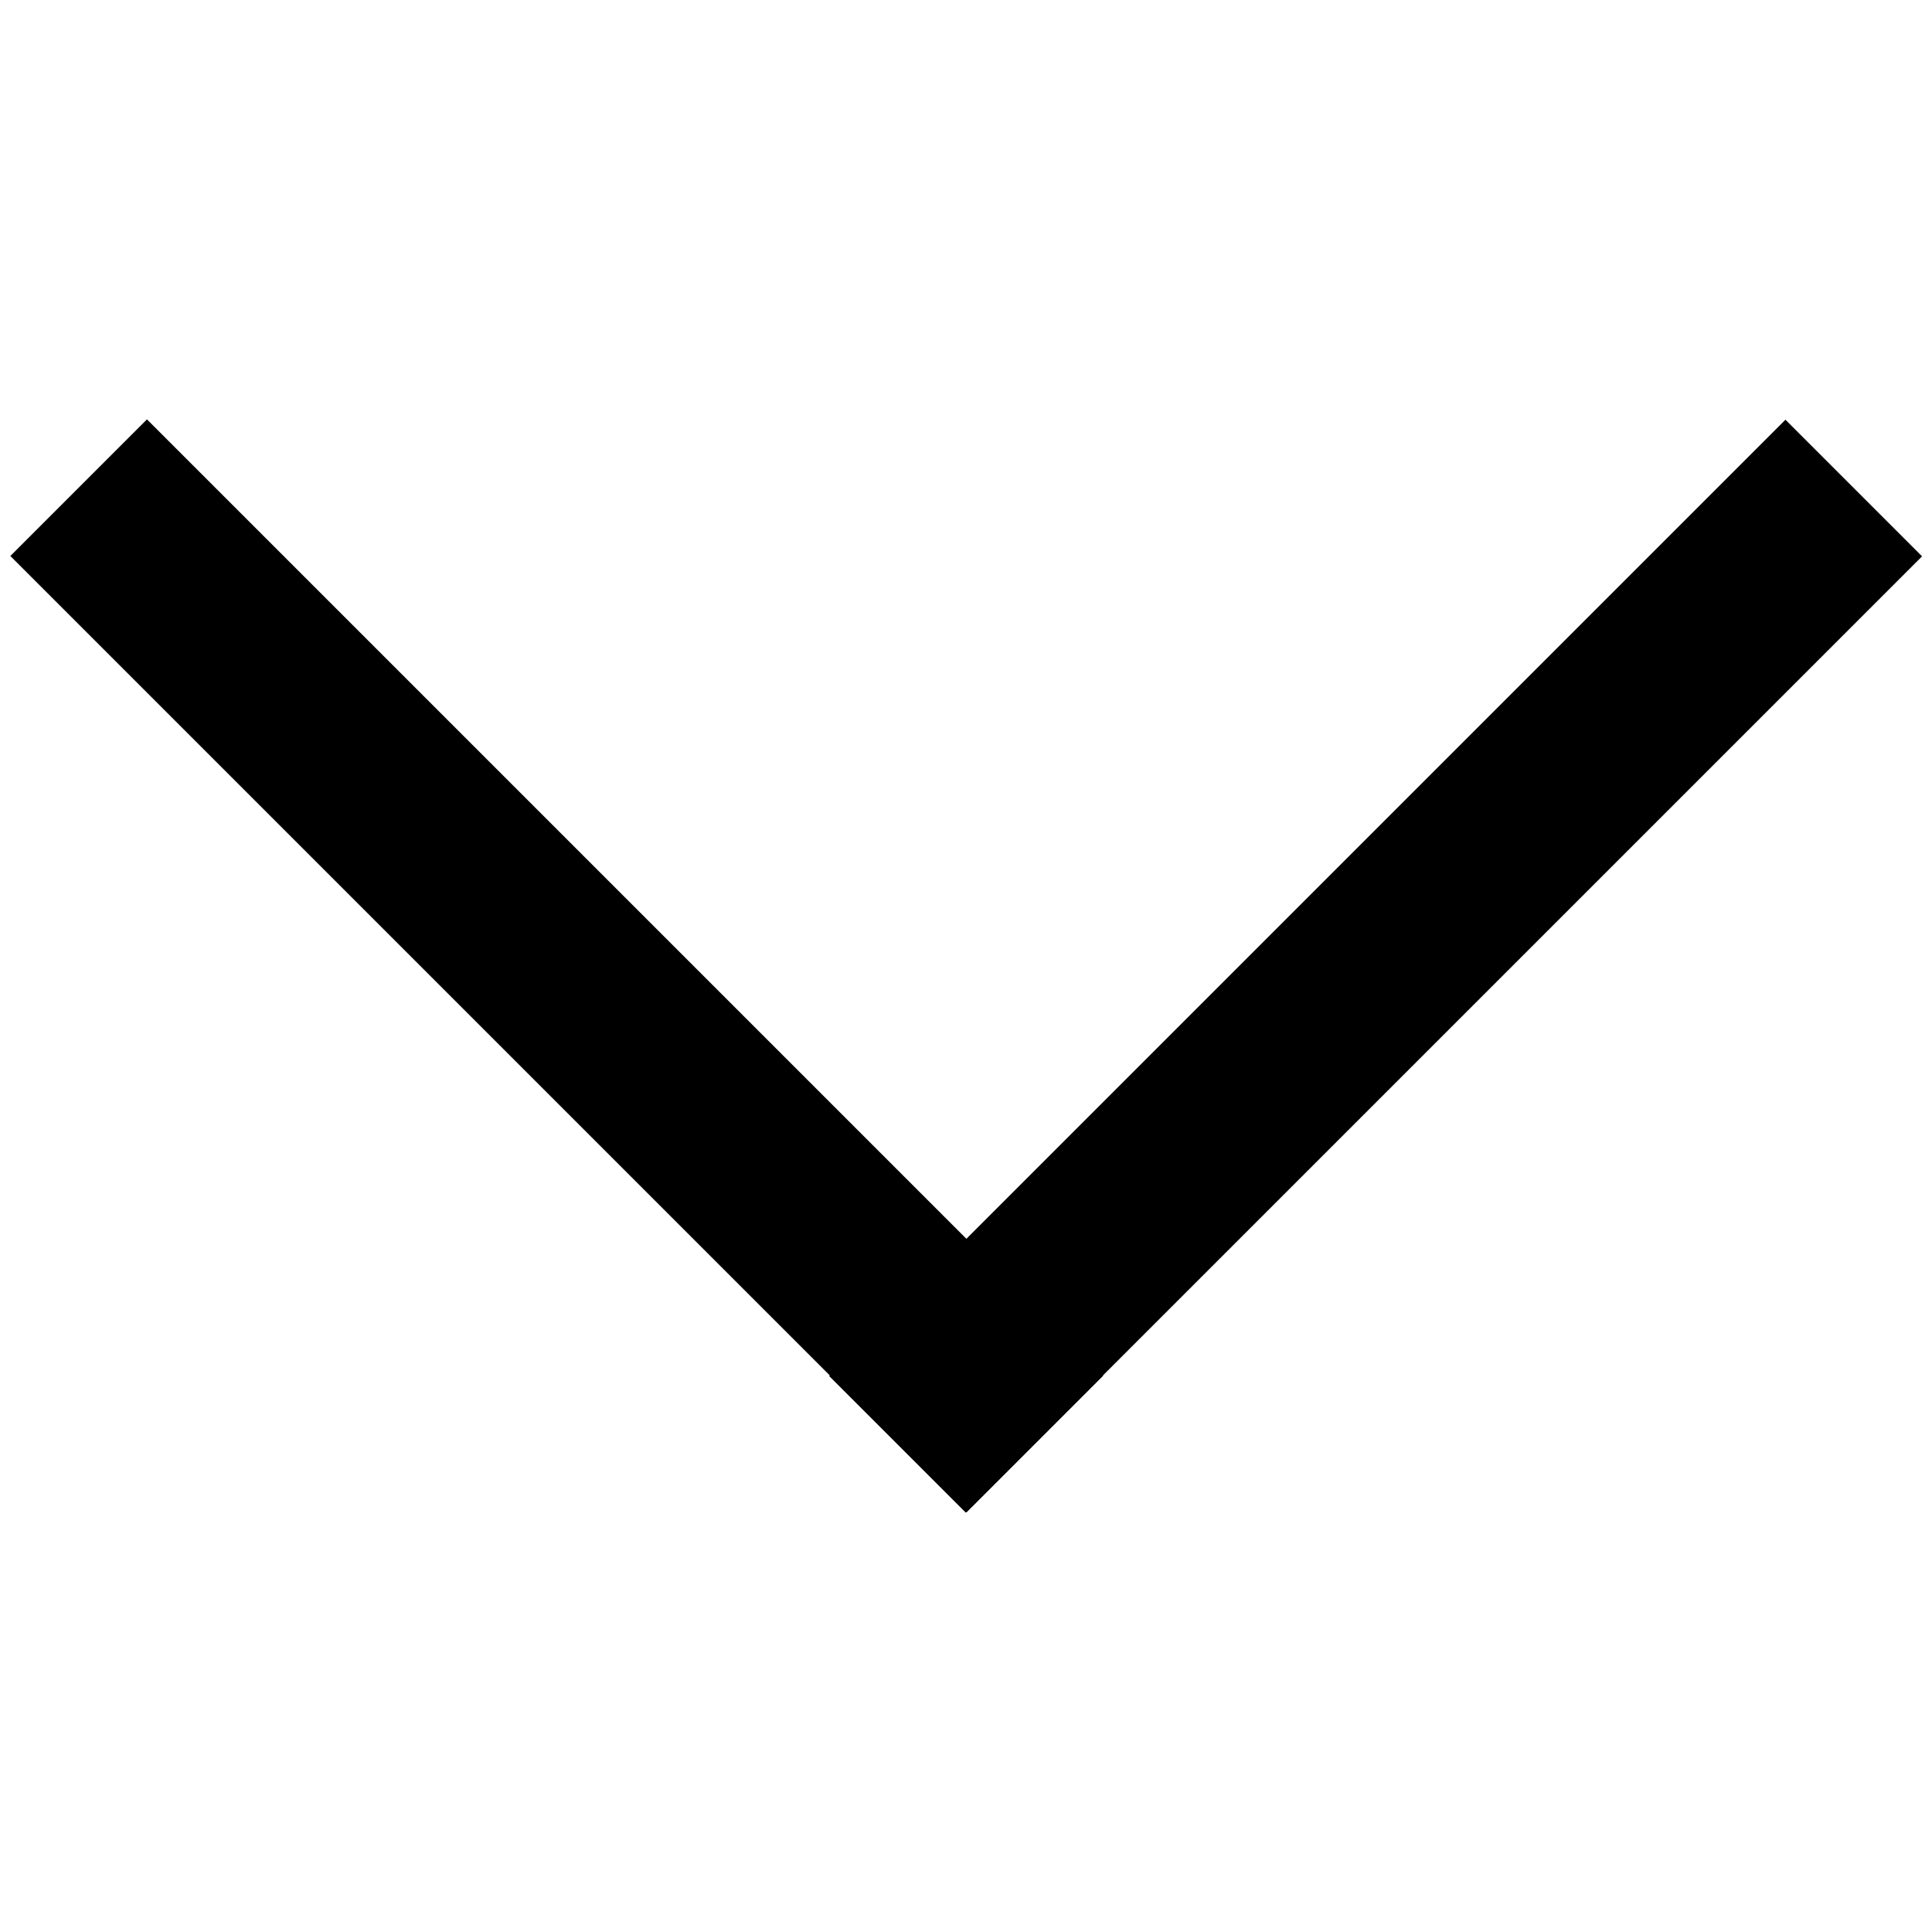
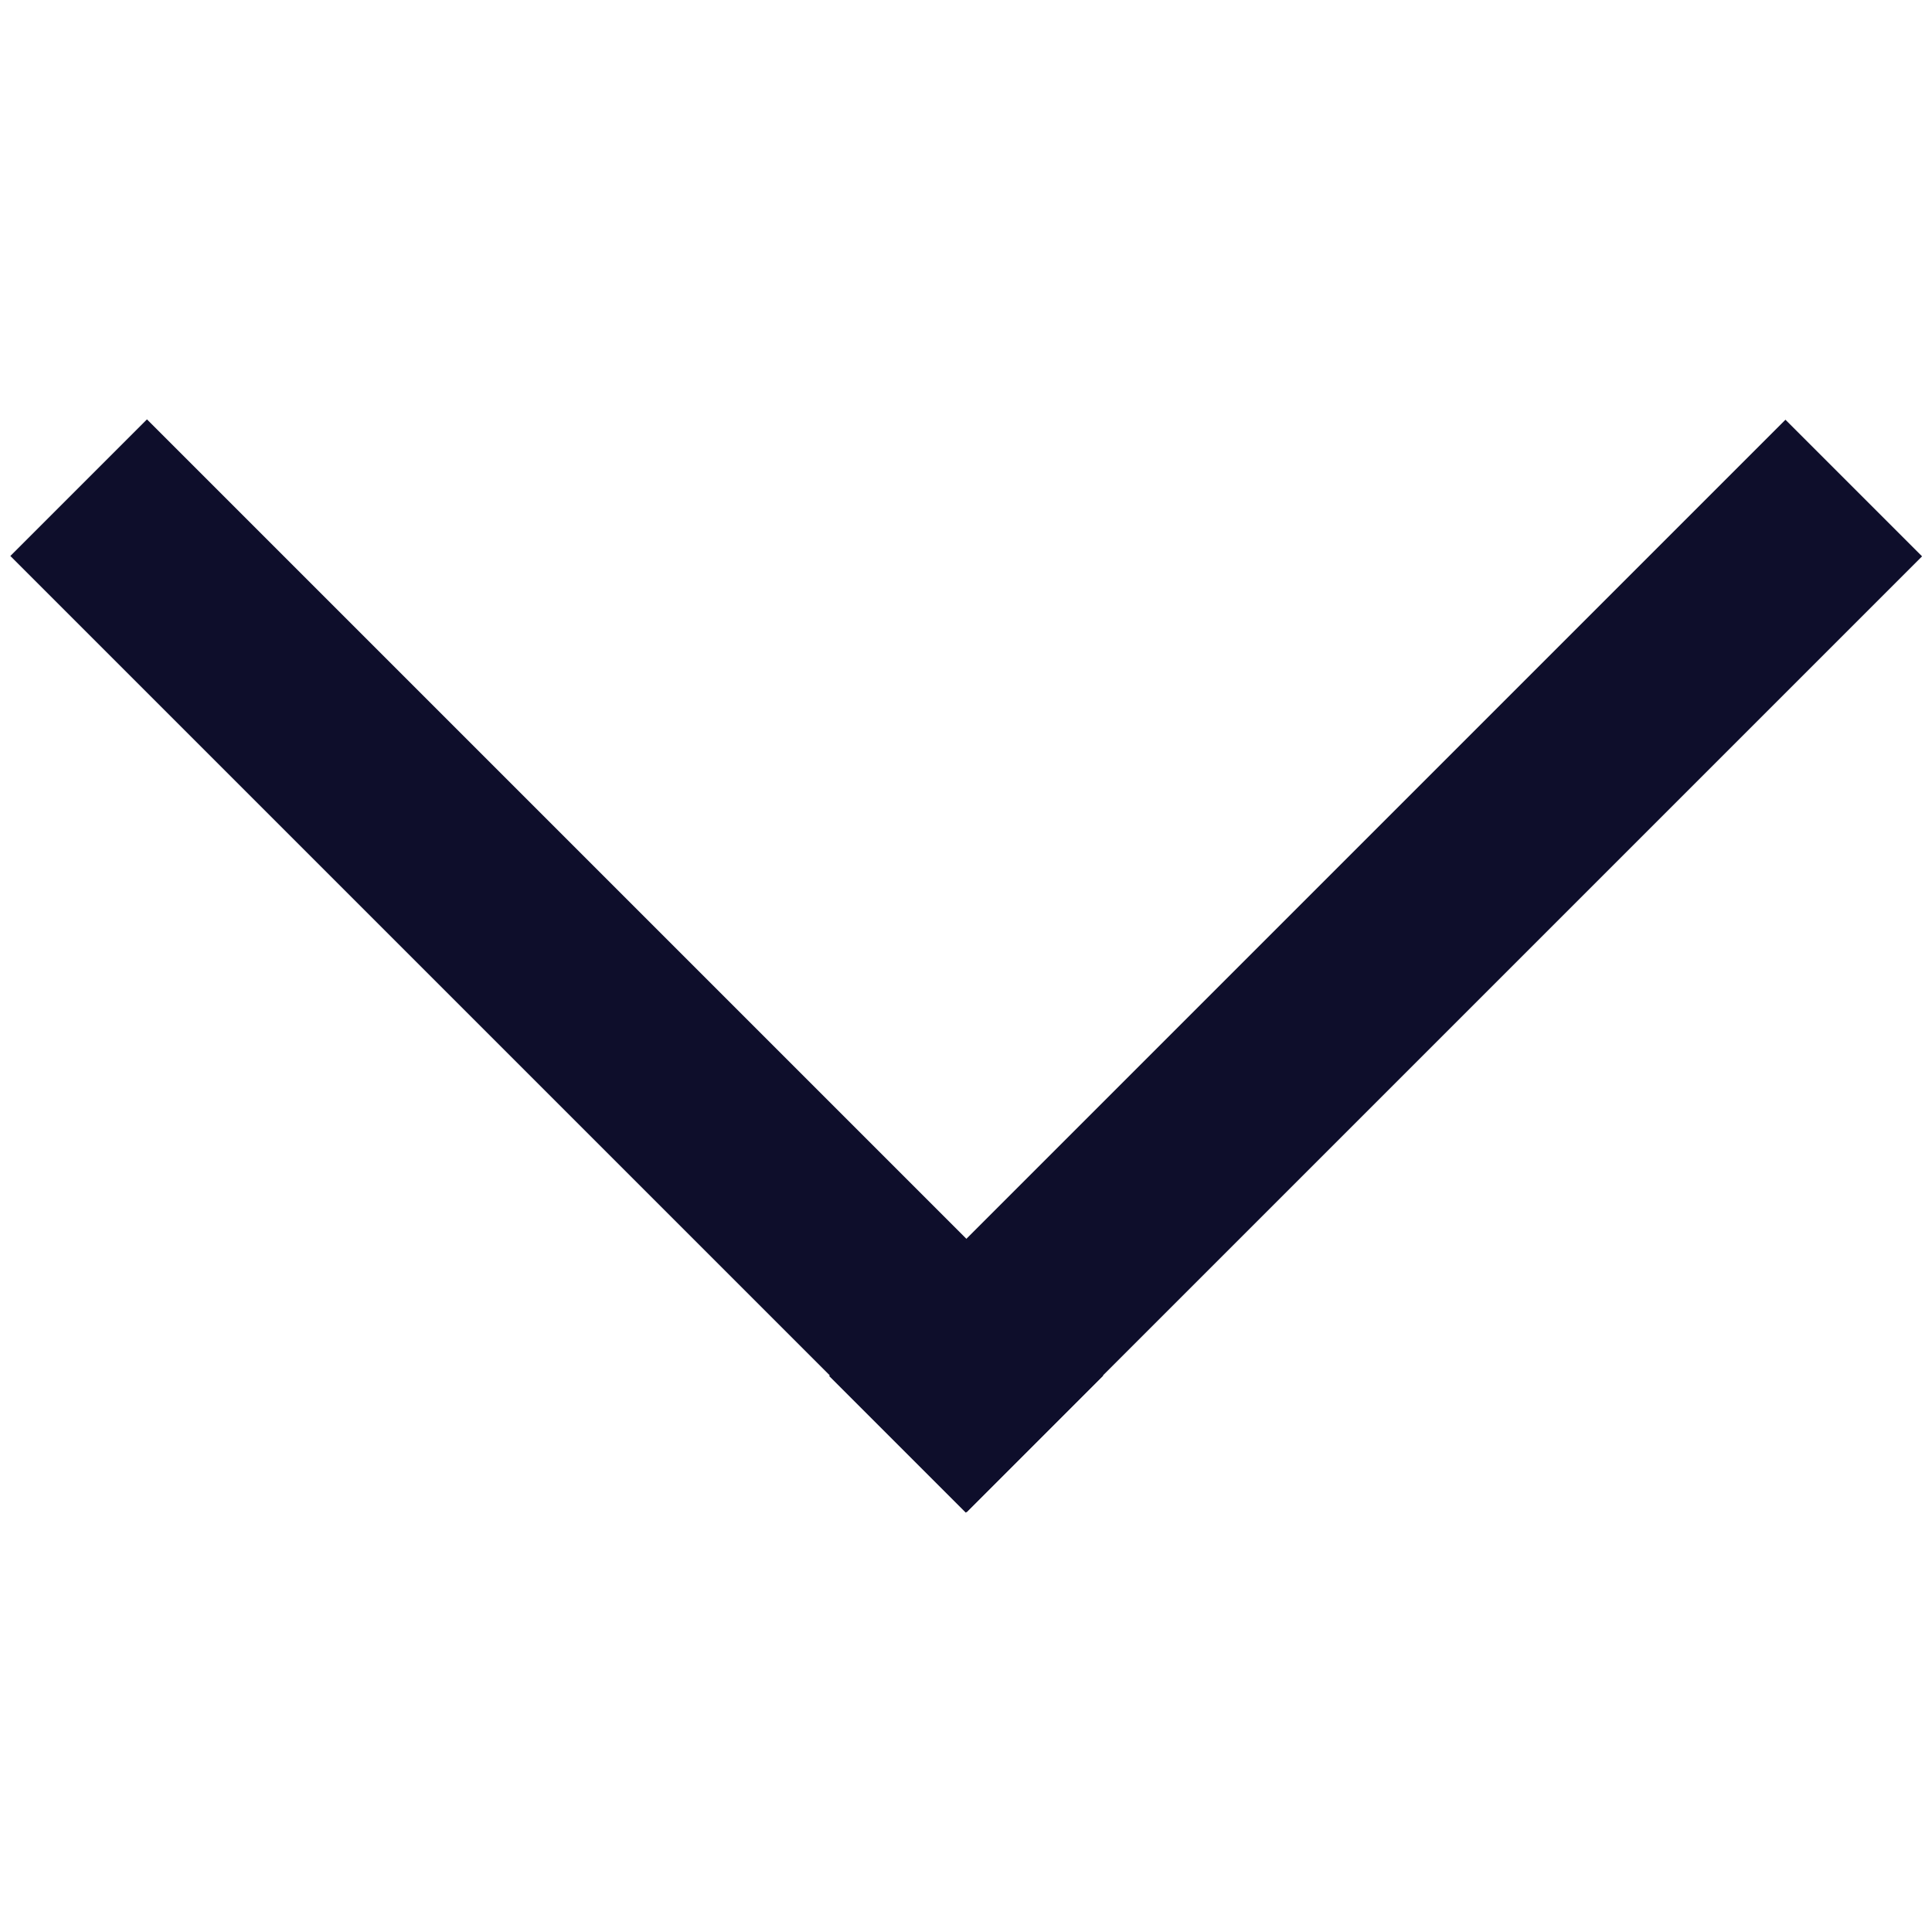
<svg xmlns="http://www.w3.org/2000/svg" viewBox="0 0 20 20">
-   <rect x="4.76" y="3" width="2" height="14" transform="translate(-5.38 7) rotate(-45)" />
-   <rect x="7.24" y="9" width="14" height="2" transform="translate(-2.9 13) rotate(-45)" />
+   <rect x="4.76" y="3" width="2" height="14" transform="translate(-5.38 7) rotate(-45)" fill="#0E0E2B" />
+   <rect x="7.24" y="9" width="14" height="2" transform="translate(-2.9 13) rotate(-45)" fill="#0E0E2B" />
</svg>
